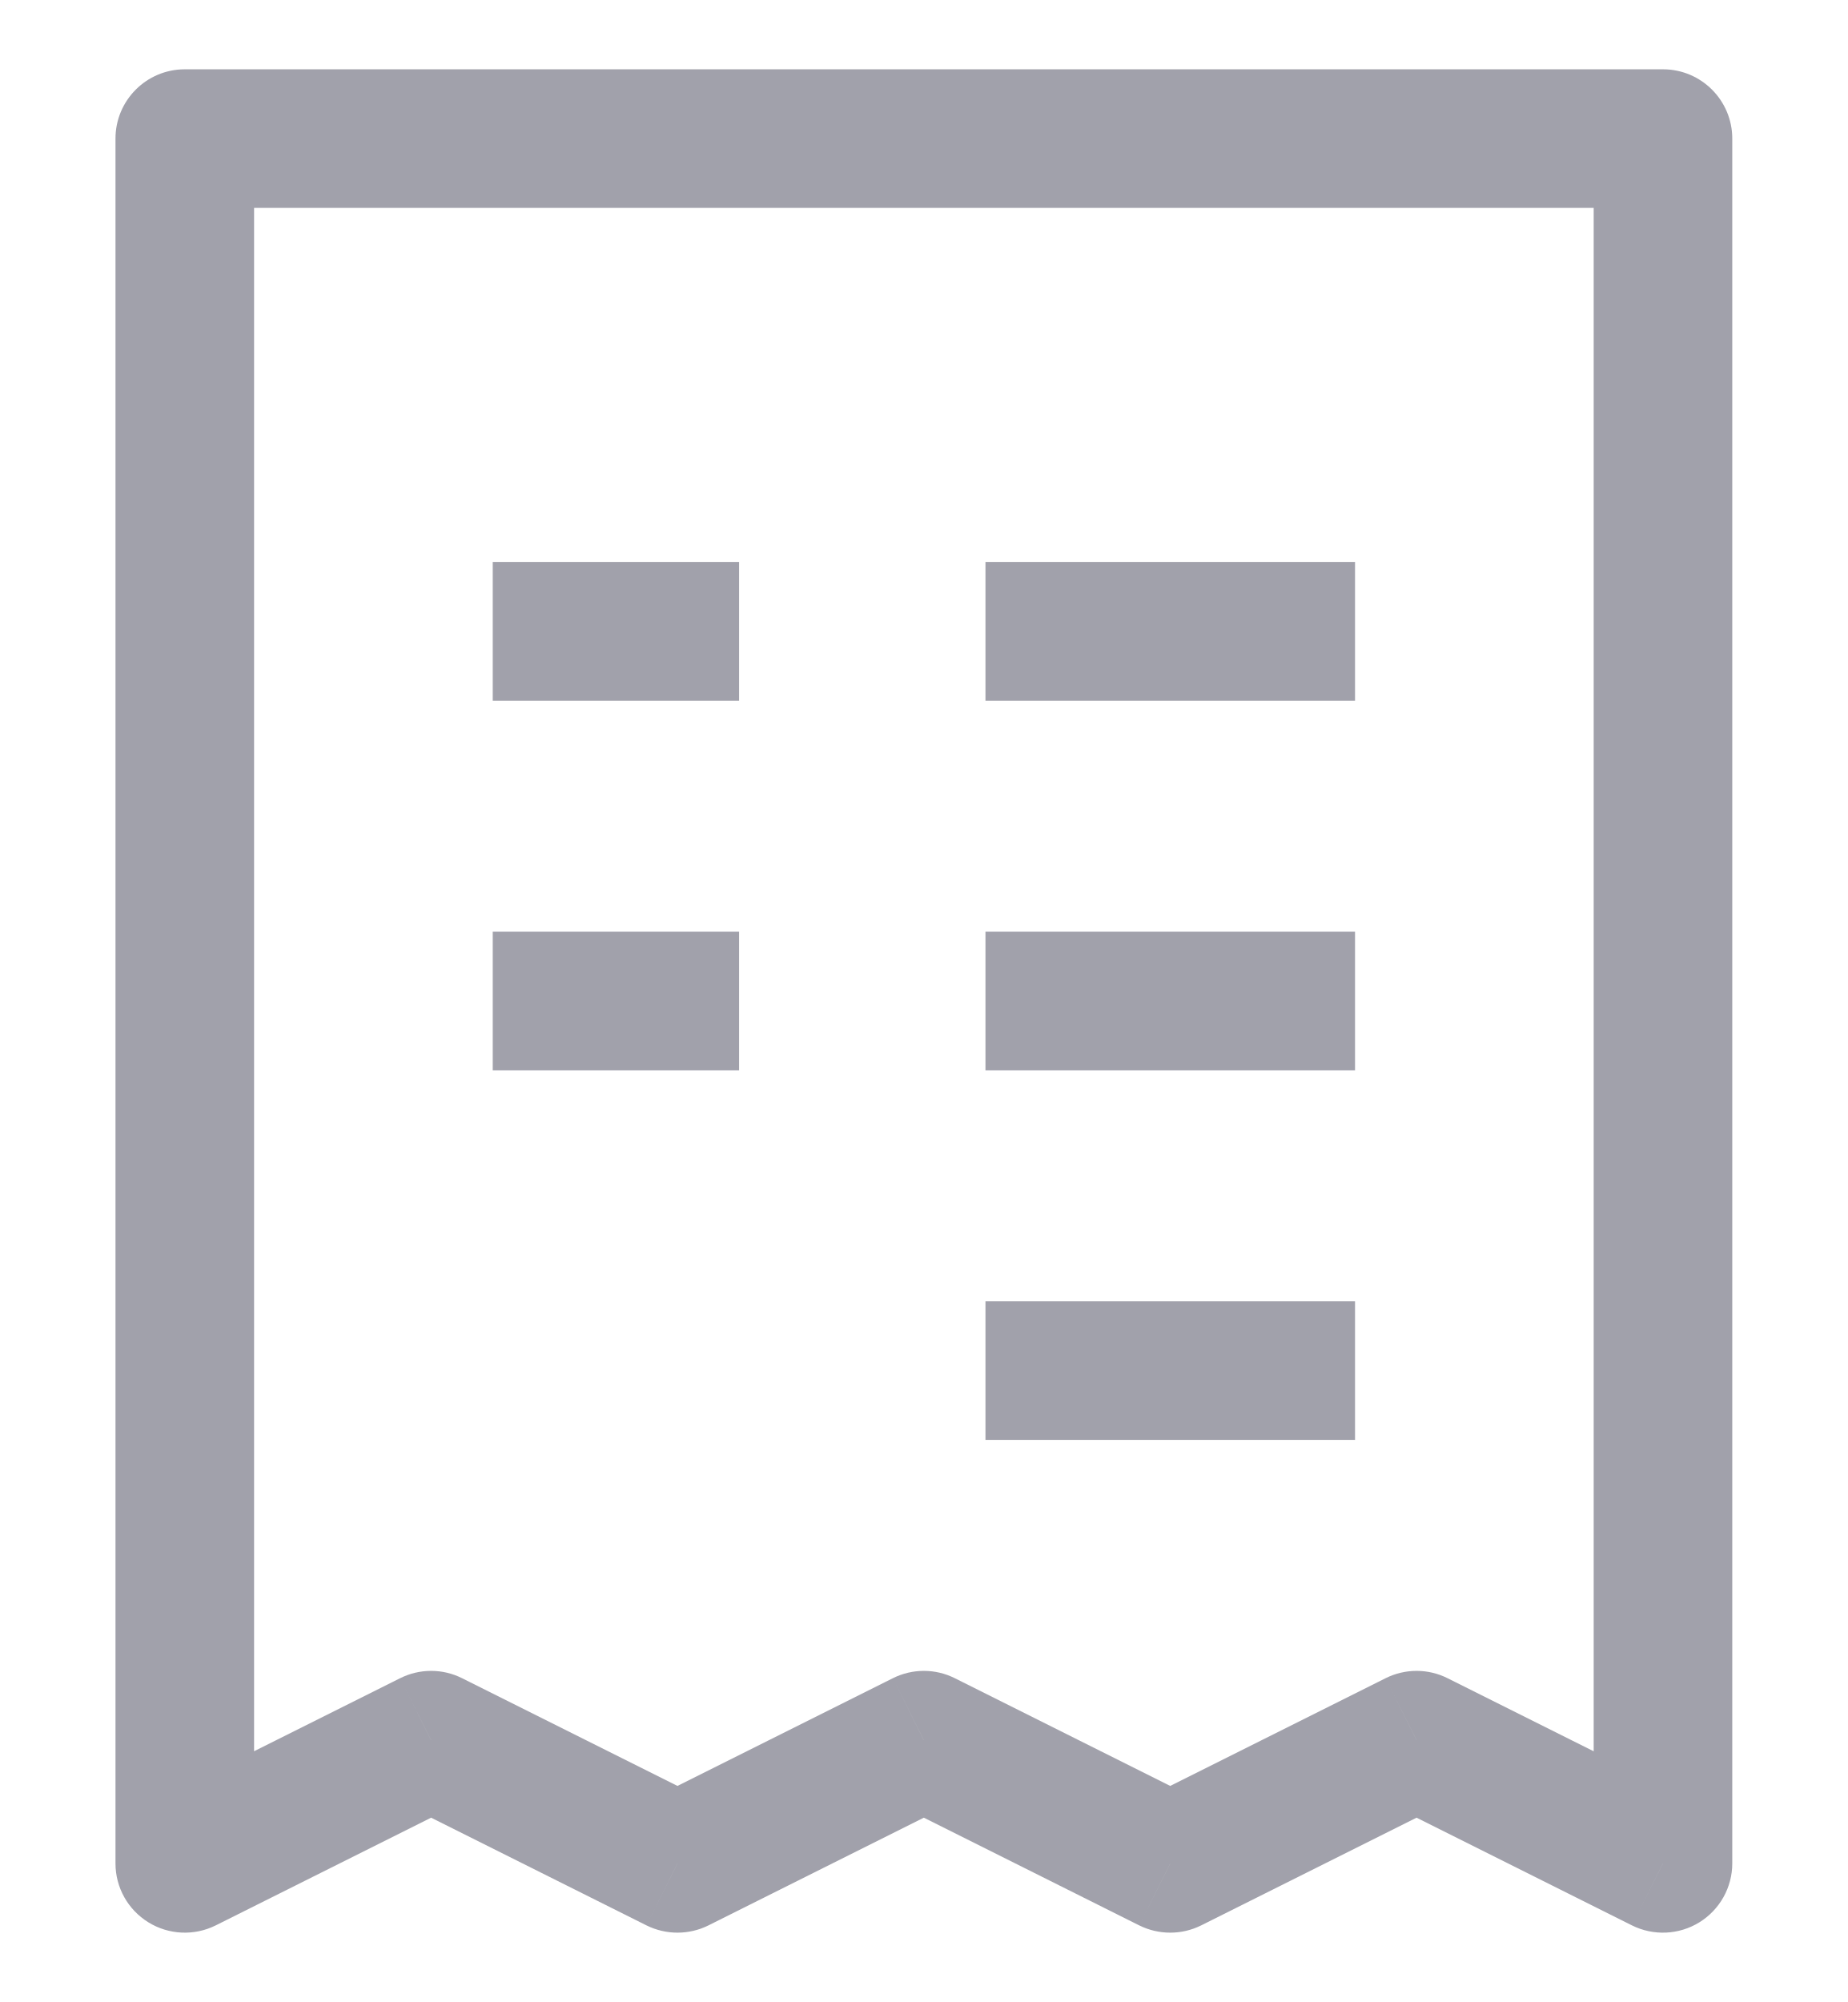
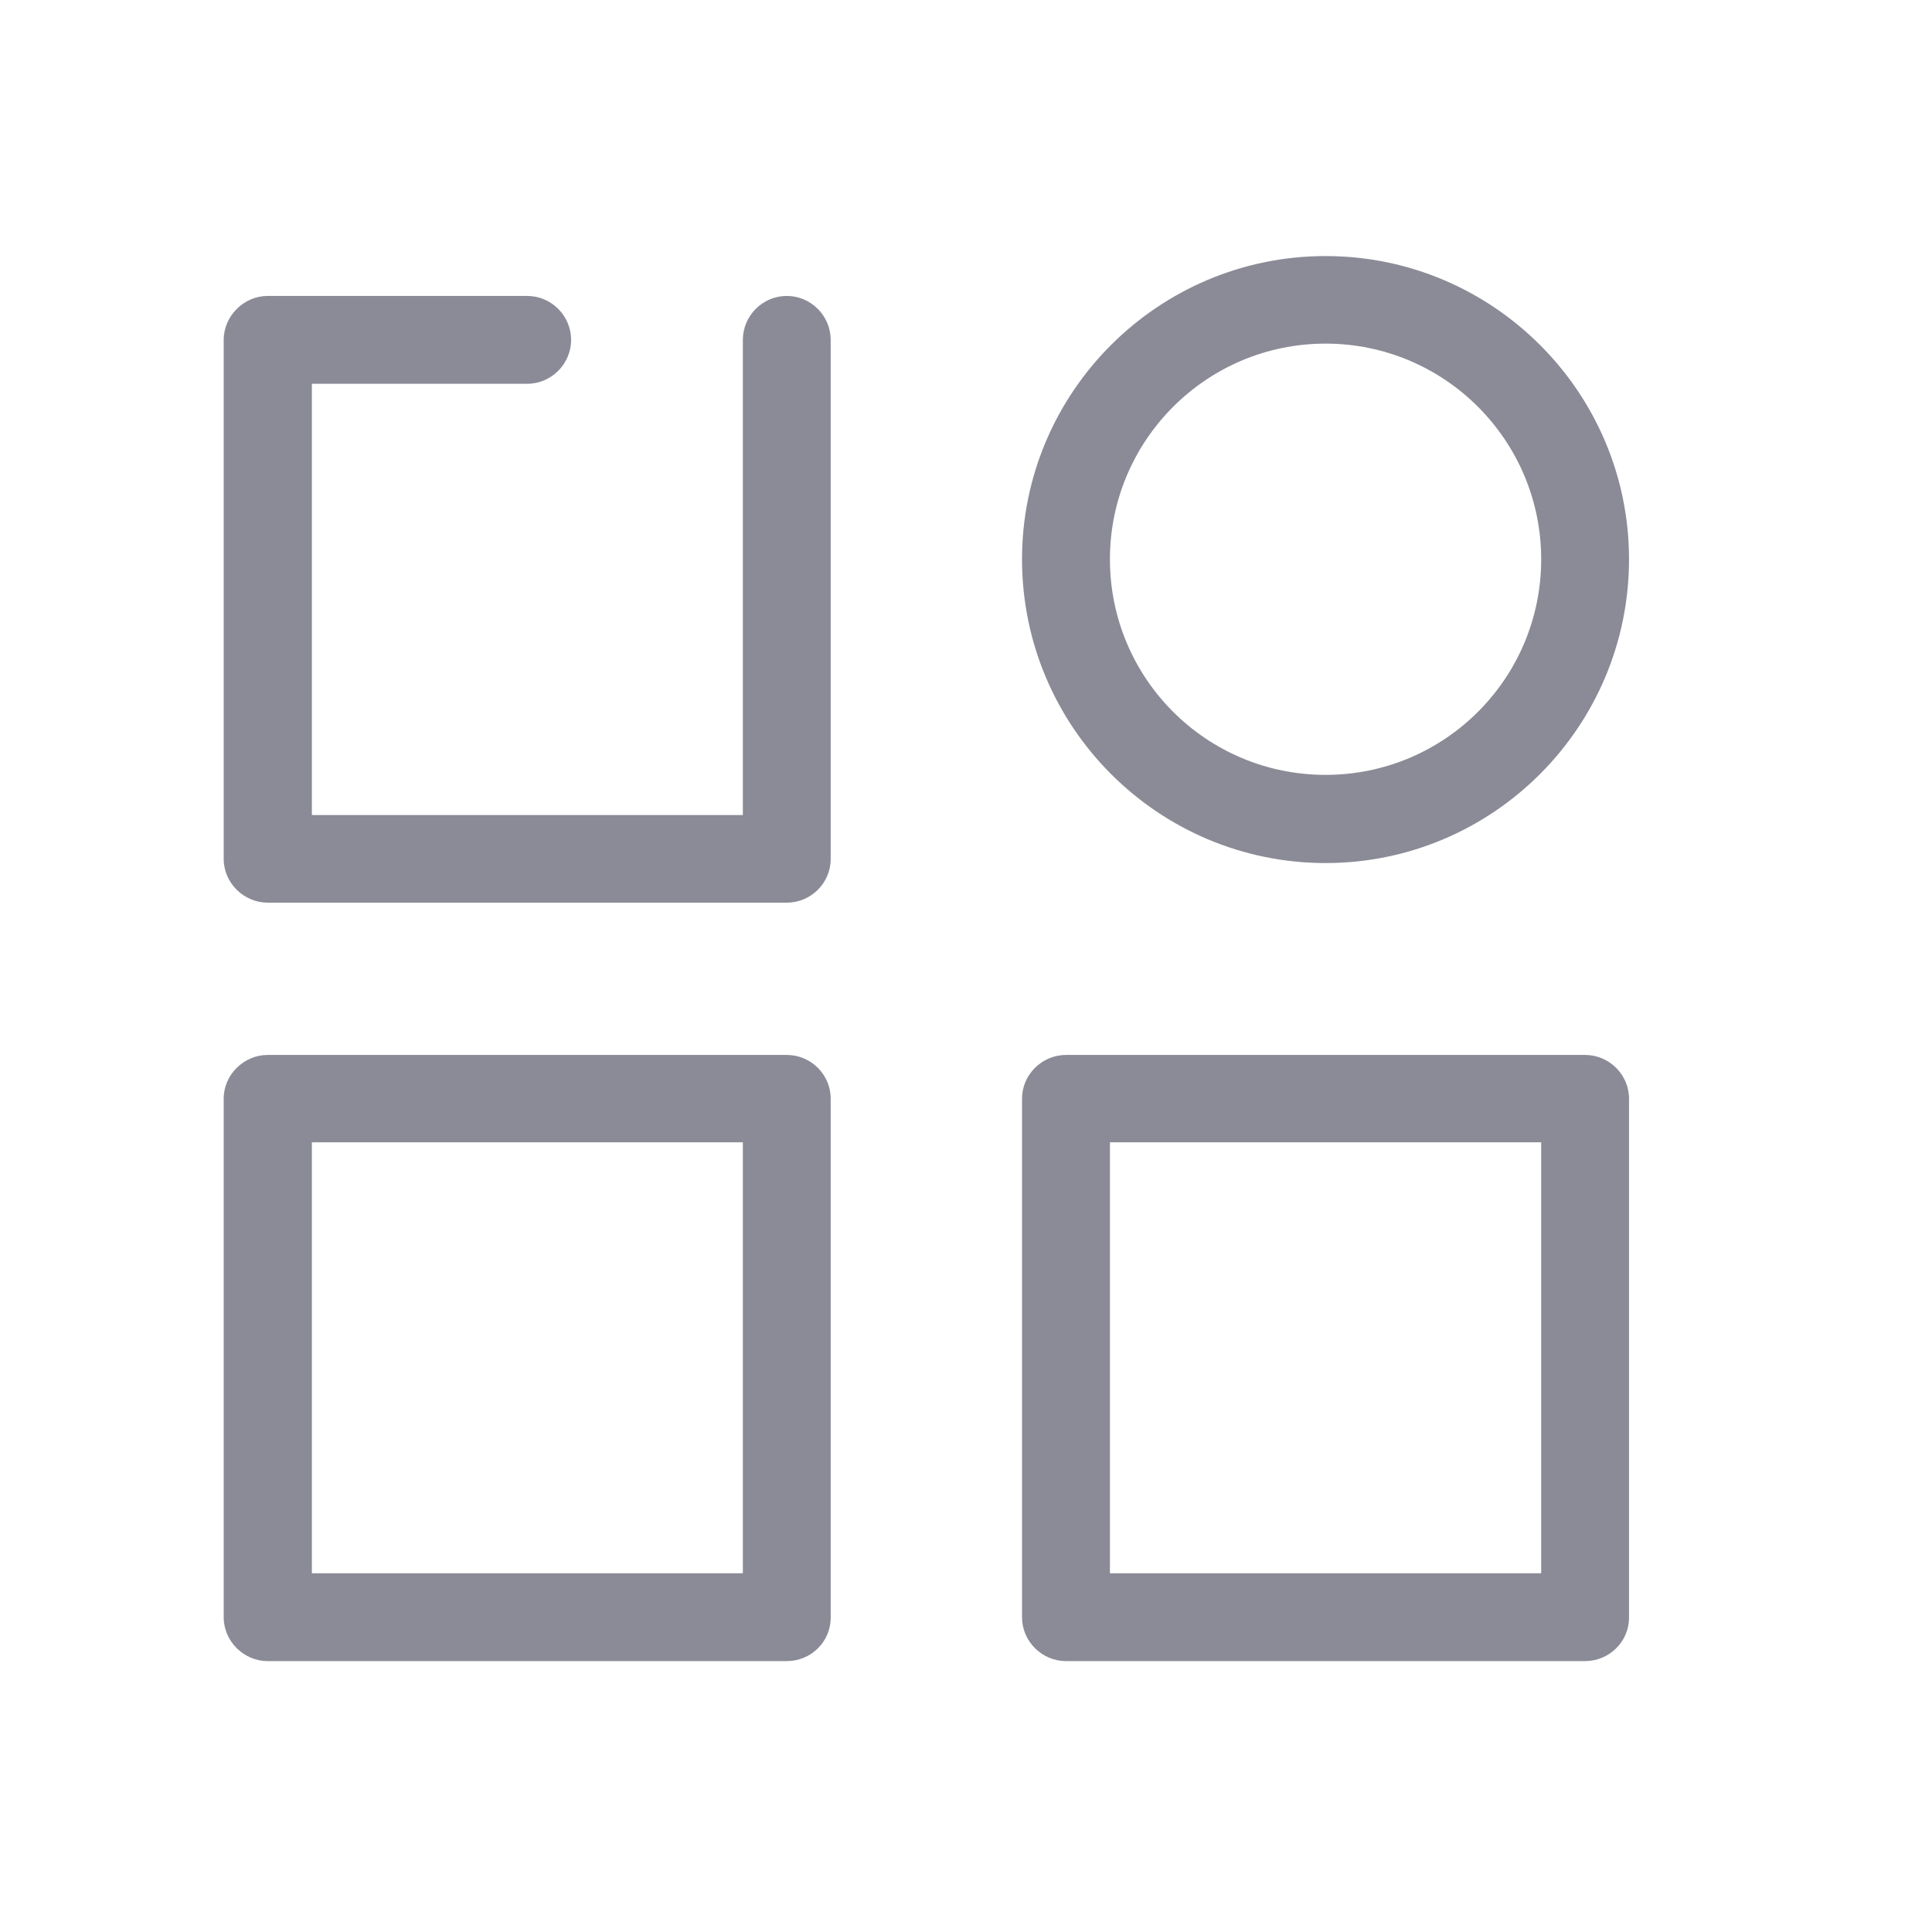
- <svg xmlns="http://www.w3.org/2000/svg" width="24" height="26" viewBox="0 0 24 26" fill="none">
-   <path d="M2.4 1.8V0.9C1.903 0.9 1.5 1.303 1.5 1.8L2.4 1.8ZM21.6 1.8H22.5C22.5 1.303 22.097 0.9 21.6 0.9V1.8ZM21.6 24.2L21.197 25.005C21.476 25.144 21.808 25.129 22.073 24.965C22.338 24.801 22.5 24.512 22.5 24.2H21.6ZM18.4 22.6L18.802 21.795C18.549 21.668 18.251 21.668 17.997 21.795L18.4 22.6ZM15.2 24.2L14.797 25.005C15.051 25.131 15.349 25.131 15.602 25.005L15.2 24.2ZM12 22.6L12.402 21.795C12.149 21.668 11.851 21.668 11.597 21.795L12 22.6ZM8.8 24.2L8.397 25.005C8.651 25.131 8.949 25.131 9.202 25.005L8.8 24.2ZM2.4 24.2H1.5C1.5 24.512 1.661 24.801 1.927 24.965C2.192 25.129 2.523 25.144 2.802 25.005L2.4 24.2ZM5.6 22.6L6.002 21.795C5.749 21.668 5.451 21.668 5.197 21.795L5.6 22.6ZM2.4 2.7H21.6V0.9H2.4V2.7ZM20.7 1.8V24.2H22.5V1.8H20.7ZM22.002 23.395L18.802 21.795L17.997 23.405L21.197 25.005L22.002 23.395ZM17.997 21.795L14.797 23.395L15.602 25.005L18.802 23.405L17.997 21.795ZM15.602 23.395L12.402 21.795L11.597 23.405L14.797 25.005L15.602 23.395ZM11.597 21.795L8.397 23.395L9.202 25.005L12.402 23.405L11.597 21.795ZM3.3 24.2V1.8H1.5V24.2H3.3ZM9.202 23.395L6.002 21.795L5.197 23.405L8.397 25.005L9.202 23.395ZM5.197 21.795L1.997 23.395L2.802 25.005L6.002 23.405L5.197 21.795ZM6.4 9.1H9.6V7.3H6.4V9.1ZM12.8 9.1H17.6V7.3H12.8V9.1ZM6.4 13.9H9.6V12.1H6.4V13.9ZM12.8 13.9H17.6V12.1H12.8V13.9ZM12.8 18.7H17.6V16.9H12.8V18.7Z" fill="#16162E" fill-opacity="0.4" />
+ <svg xmlns="http://www.w3.org/2000/svg" width="28px" height="28px" viewBox="0 0 28 28" version="1.1">
+   <g id="surface1">
+     <path style=" stroke:none;fill-rule:nonzero;fill:rgb(54.51%,54.51%,59.216%);fill-opacity:1;" d="M 11.402 13.082 L 3.879 13.082 C 3.535 13.082 3.242 12.797 3.242 12.449 L 3.242 4.926 C 3.242 4.578 3.535 4.289 3.879 4.289 L 7.641 4.289 C 7.992 4.289 8.277 4.578 8.277 4.926 C 8.277 5.273 7.992 5.562 7.641 5.562 L 4.52 5.562 L 4.52 11.812 L 10.766 11.812 L 10.766 4.926 C 10.766 4.578 11.051 4.289 11.402 4.289 C 11.754 4.289 12.039 4.578 12.039 4.926 L 12.039 12.449 C 12.039 12.797 11.754 13.082 11.402 13.082 Z M 11.402 24.074 L 3.879 24.074 C 3.535 24.074 3.242 23.789 3.242 23.438 L 3.242 15.922 C 3.242 15.574 3.535 15.289 3.879 15.289 L 11.402 15.289 C 11.754 15.289 12.039 15.574 12.039 15.922 L 12.039 23.445 C 12.039 23.793 11.754 24.074 11.402 24.074 Z M 4.52 22.801 L 10.766 22.801 L 10.766 16.555 L 4.52 16.555 Z M 22.973 24.074 L 15.449 24.074 C 15.102 24.074 14.812 23.789 14.812 23.438 L 14.812 15.922 C 14.812 15.574 15.102 15.289 15.449 15.289 L 22.973 15.289 C 23.32 15.289 23.609 15.574 23.609 15.922 L 23.609 23.445 C 23.609 23.793 23.32 24.074 22.973 24.074 Z M 16.086 22.801 L 22.336 22.801 L 22.336 16.555 L 16.086 16.555 Z M 19.211 12.508 C 16.785 12.508 14.812 10.535 14.812 8.105 C 14.812 5.684 16.785 3.711 19.211 3.711 C 21.637 3.711 23.609 5.684 23.609 8.105 C 23.609 10.535 21.637 12.508 19.211 12.508 Z M 19.211 4.98 C 17.484 4.98 16.086 6.383 16.086 8.105 C 16.086 9.832 17.484 11.23 19.211 11.23 C 20.938 11.23 22.336 9.832 22.336 8.105 C 22.336 6.383 20.938 4.98 19.211 4.98 Z M 19.211 4.98 " />
+   </g>
</svg>
